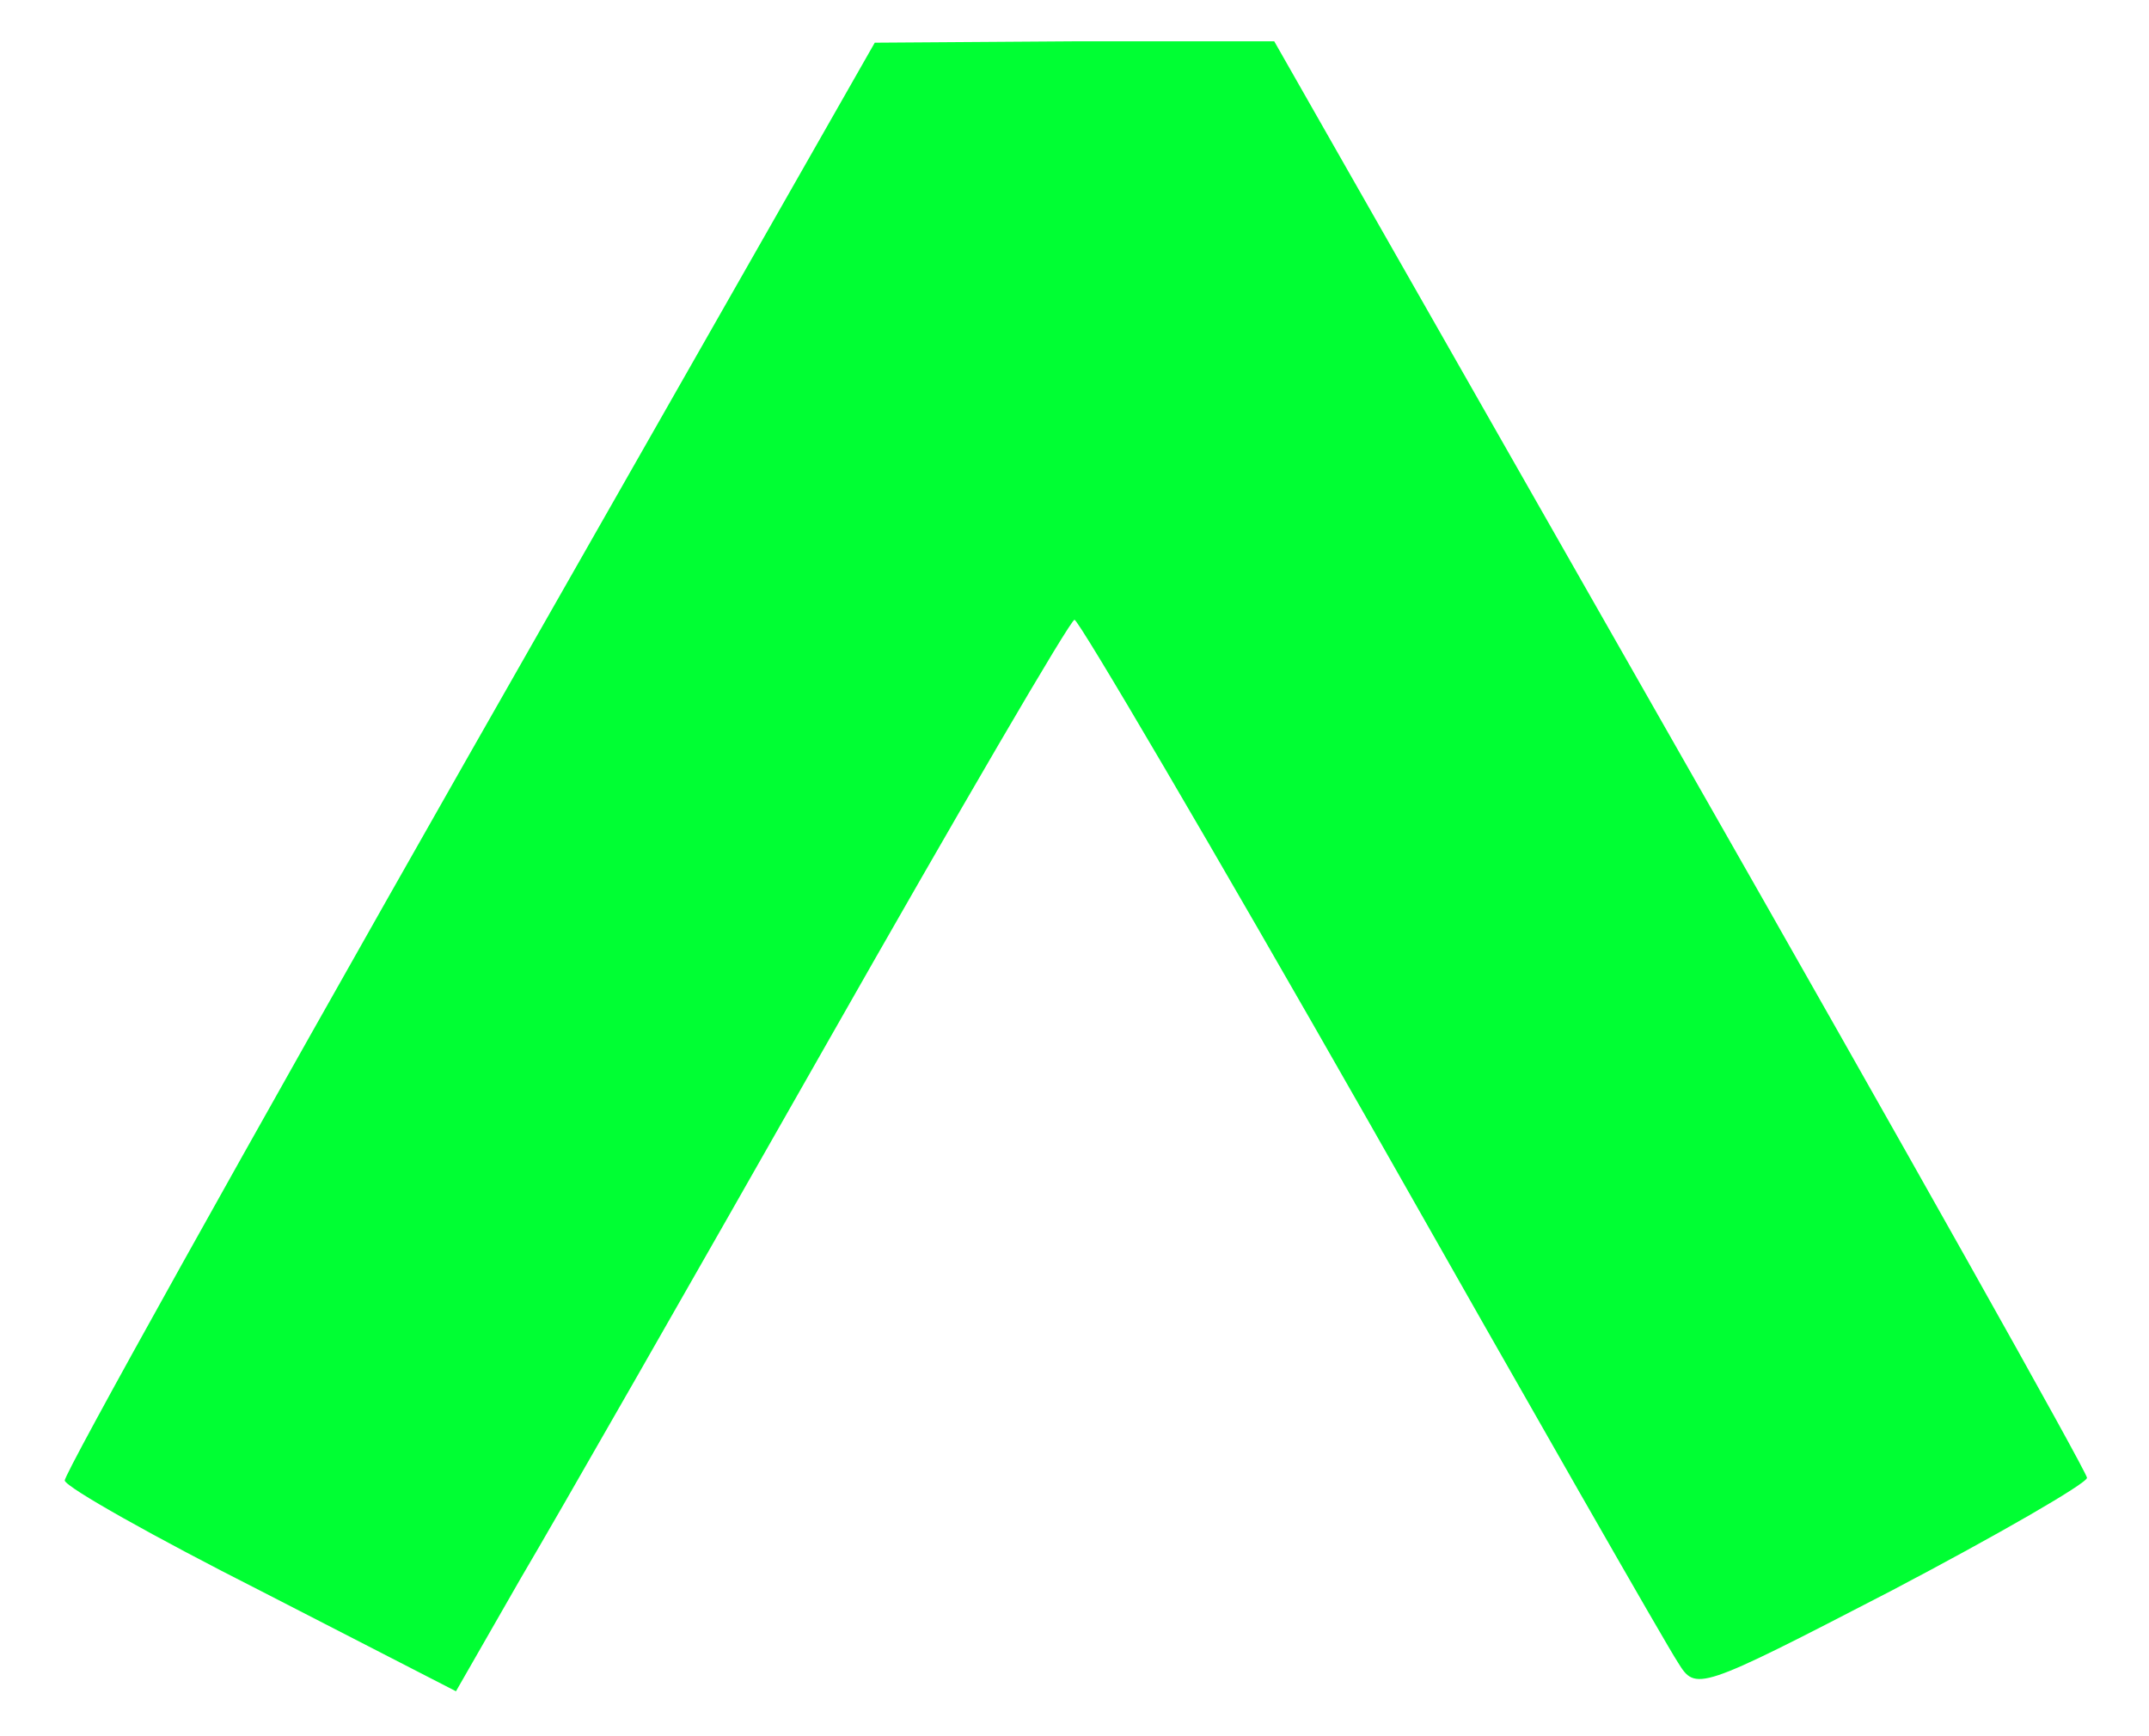
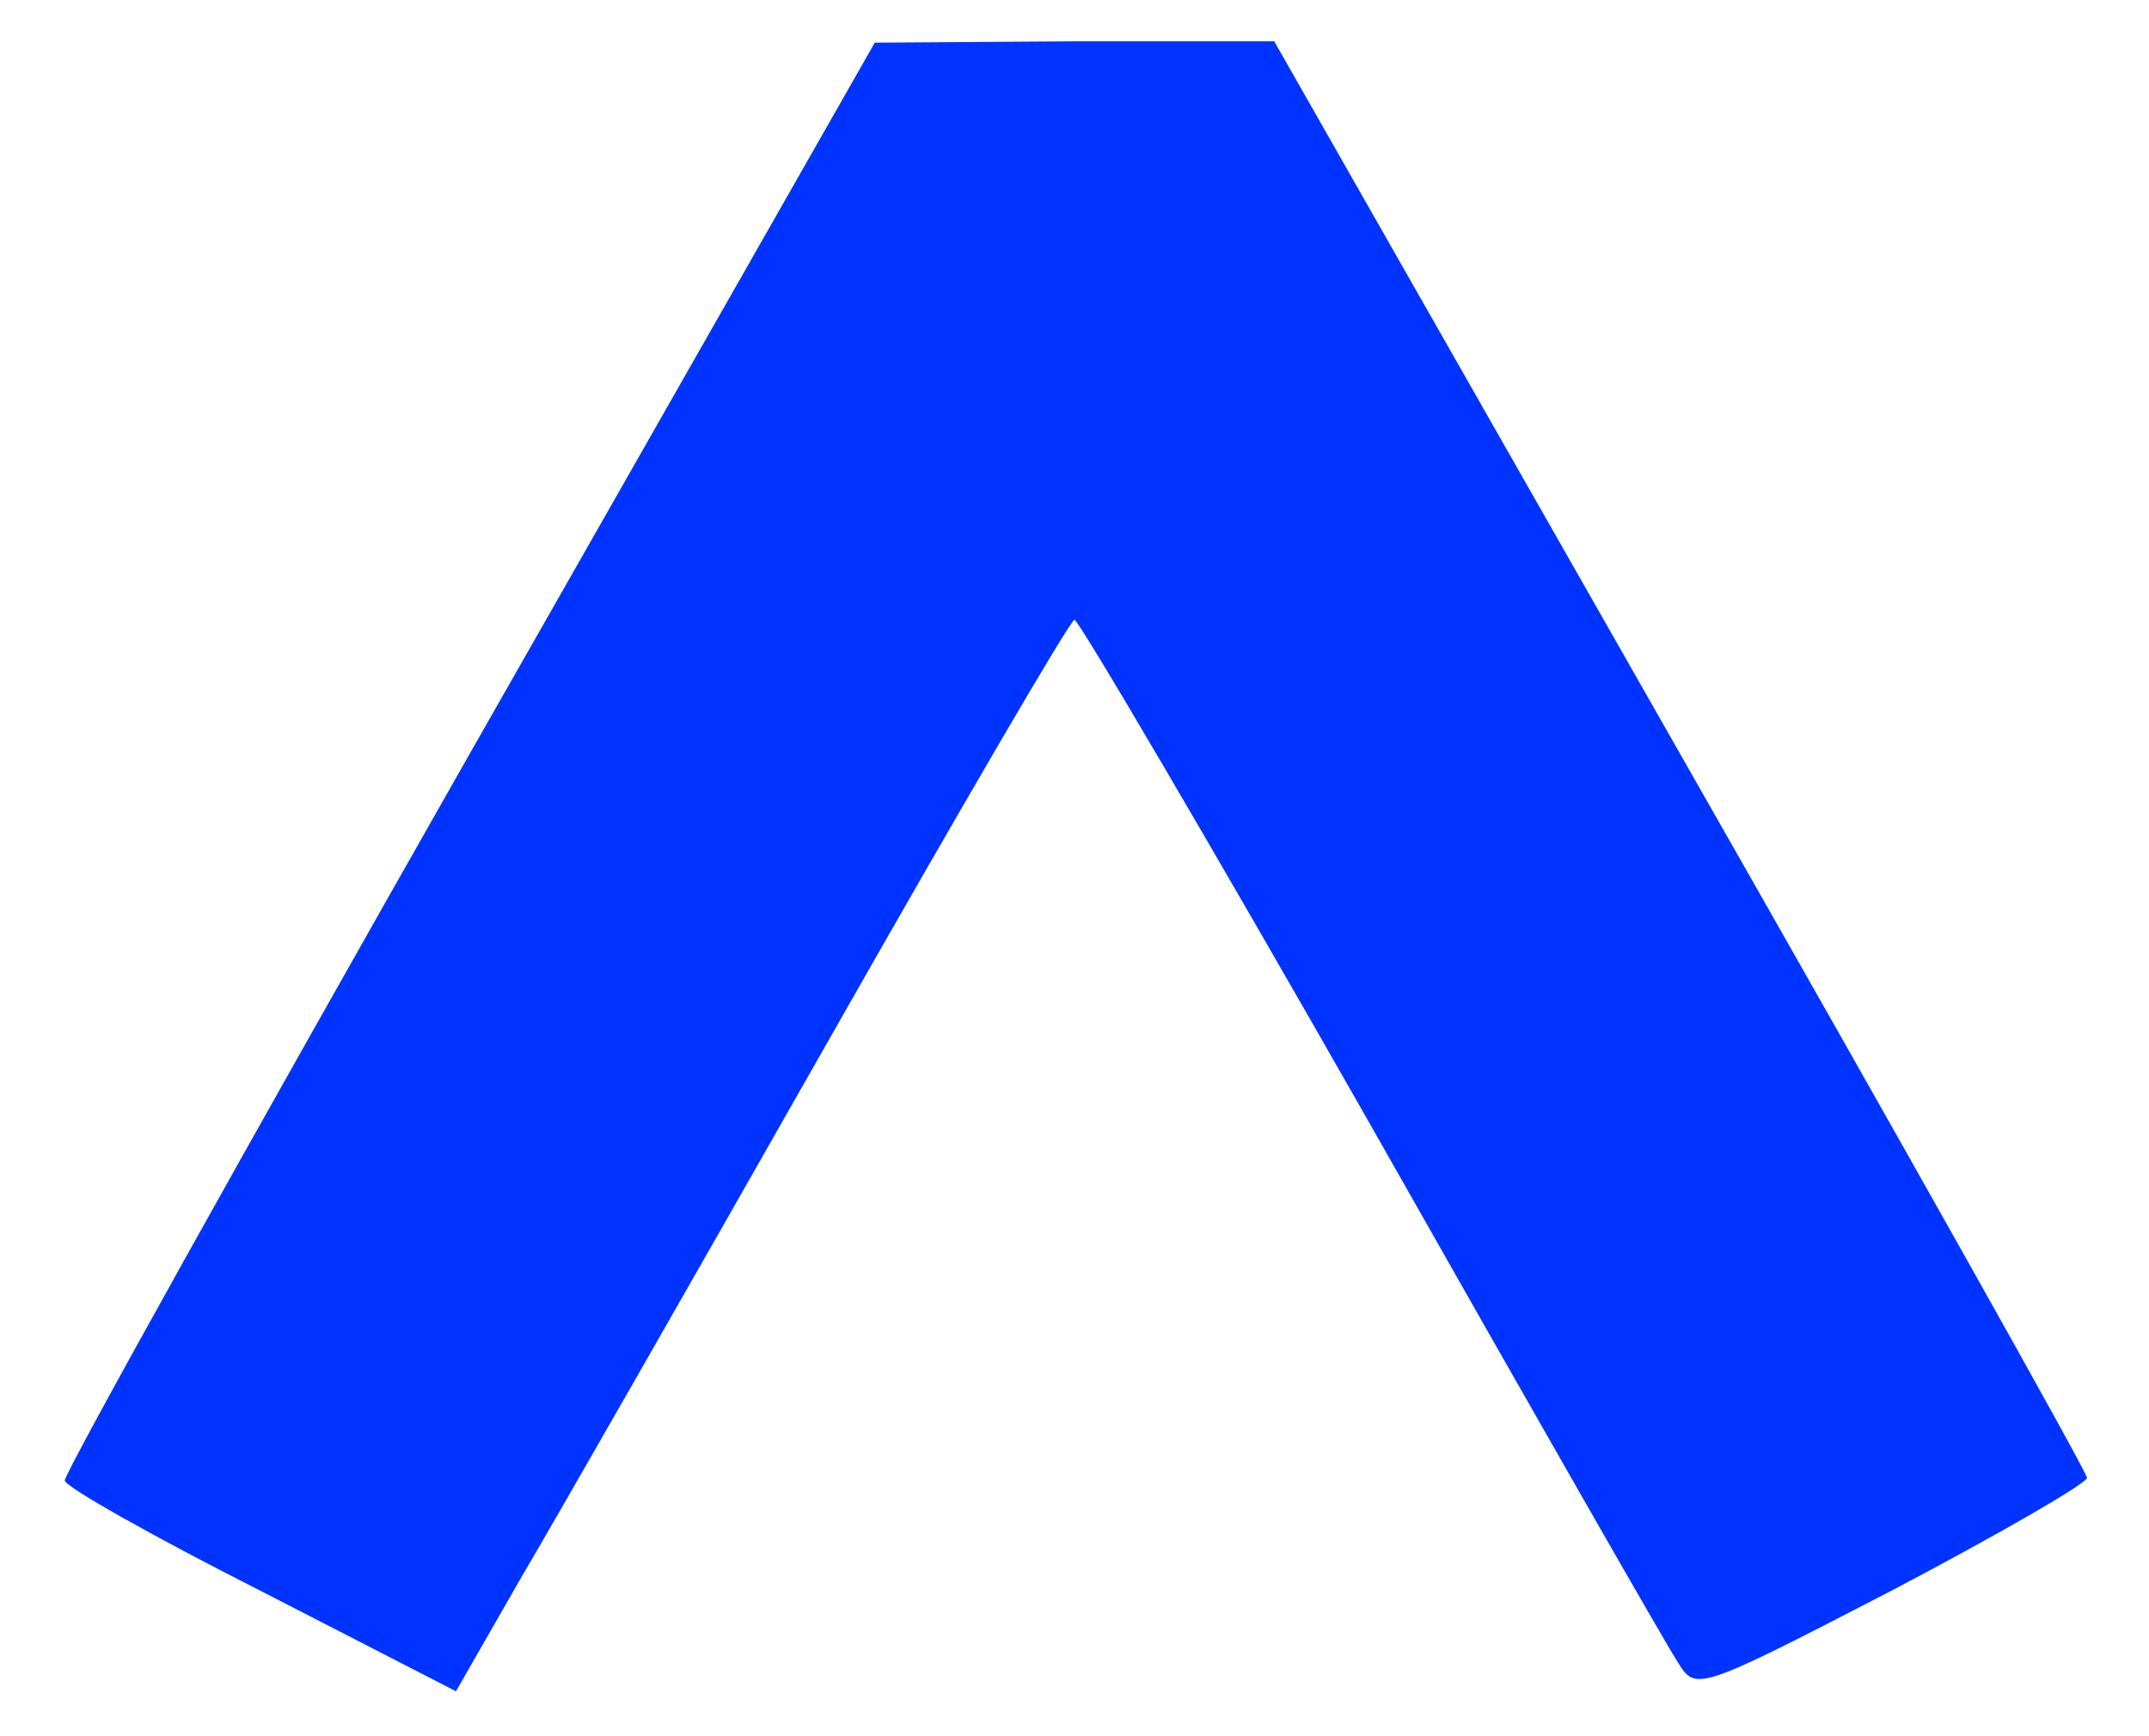
<svg xmlns="http://www.w3.org/2000/svg" version="1.0" width="156pt" height="126pt" viewBox="0 0 156 126" preserveAspectRatio="xMidYMid meet">
-   <g transform="translate(0,126) scale(0.1,-0.1)" fill="#00ff33" stroke="none">
+   <g transform="translate(0,126) scale(0.1,-0.1)" fill="#0033ff" stroke="none">
    <path d="M340 711 c-162 -285 -294 -522 -293 -526 1 -5 65 -41 142 -80 l142 -73 47 82 c26 44 126 219 222 388 96 169 177 308 180 308 3 0 100 -165 215 -367 115 -203 215 -378 223 -390 13 -21 14 -21 155 52 78 41 142 78 142 82 0 4 -133 241 -295 525 l-295 518 -145 0 -145 -1 -295 -518z" />
  </g>
</svg>
